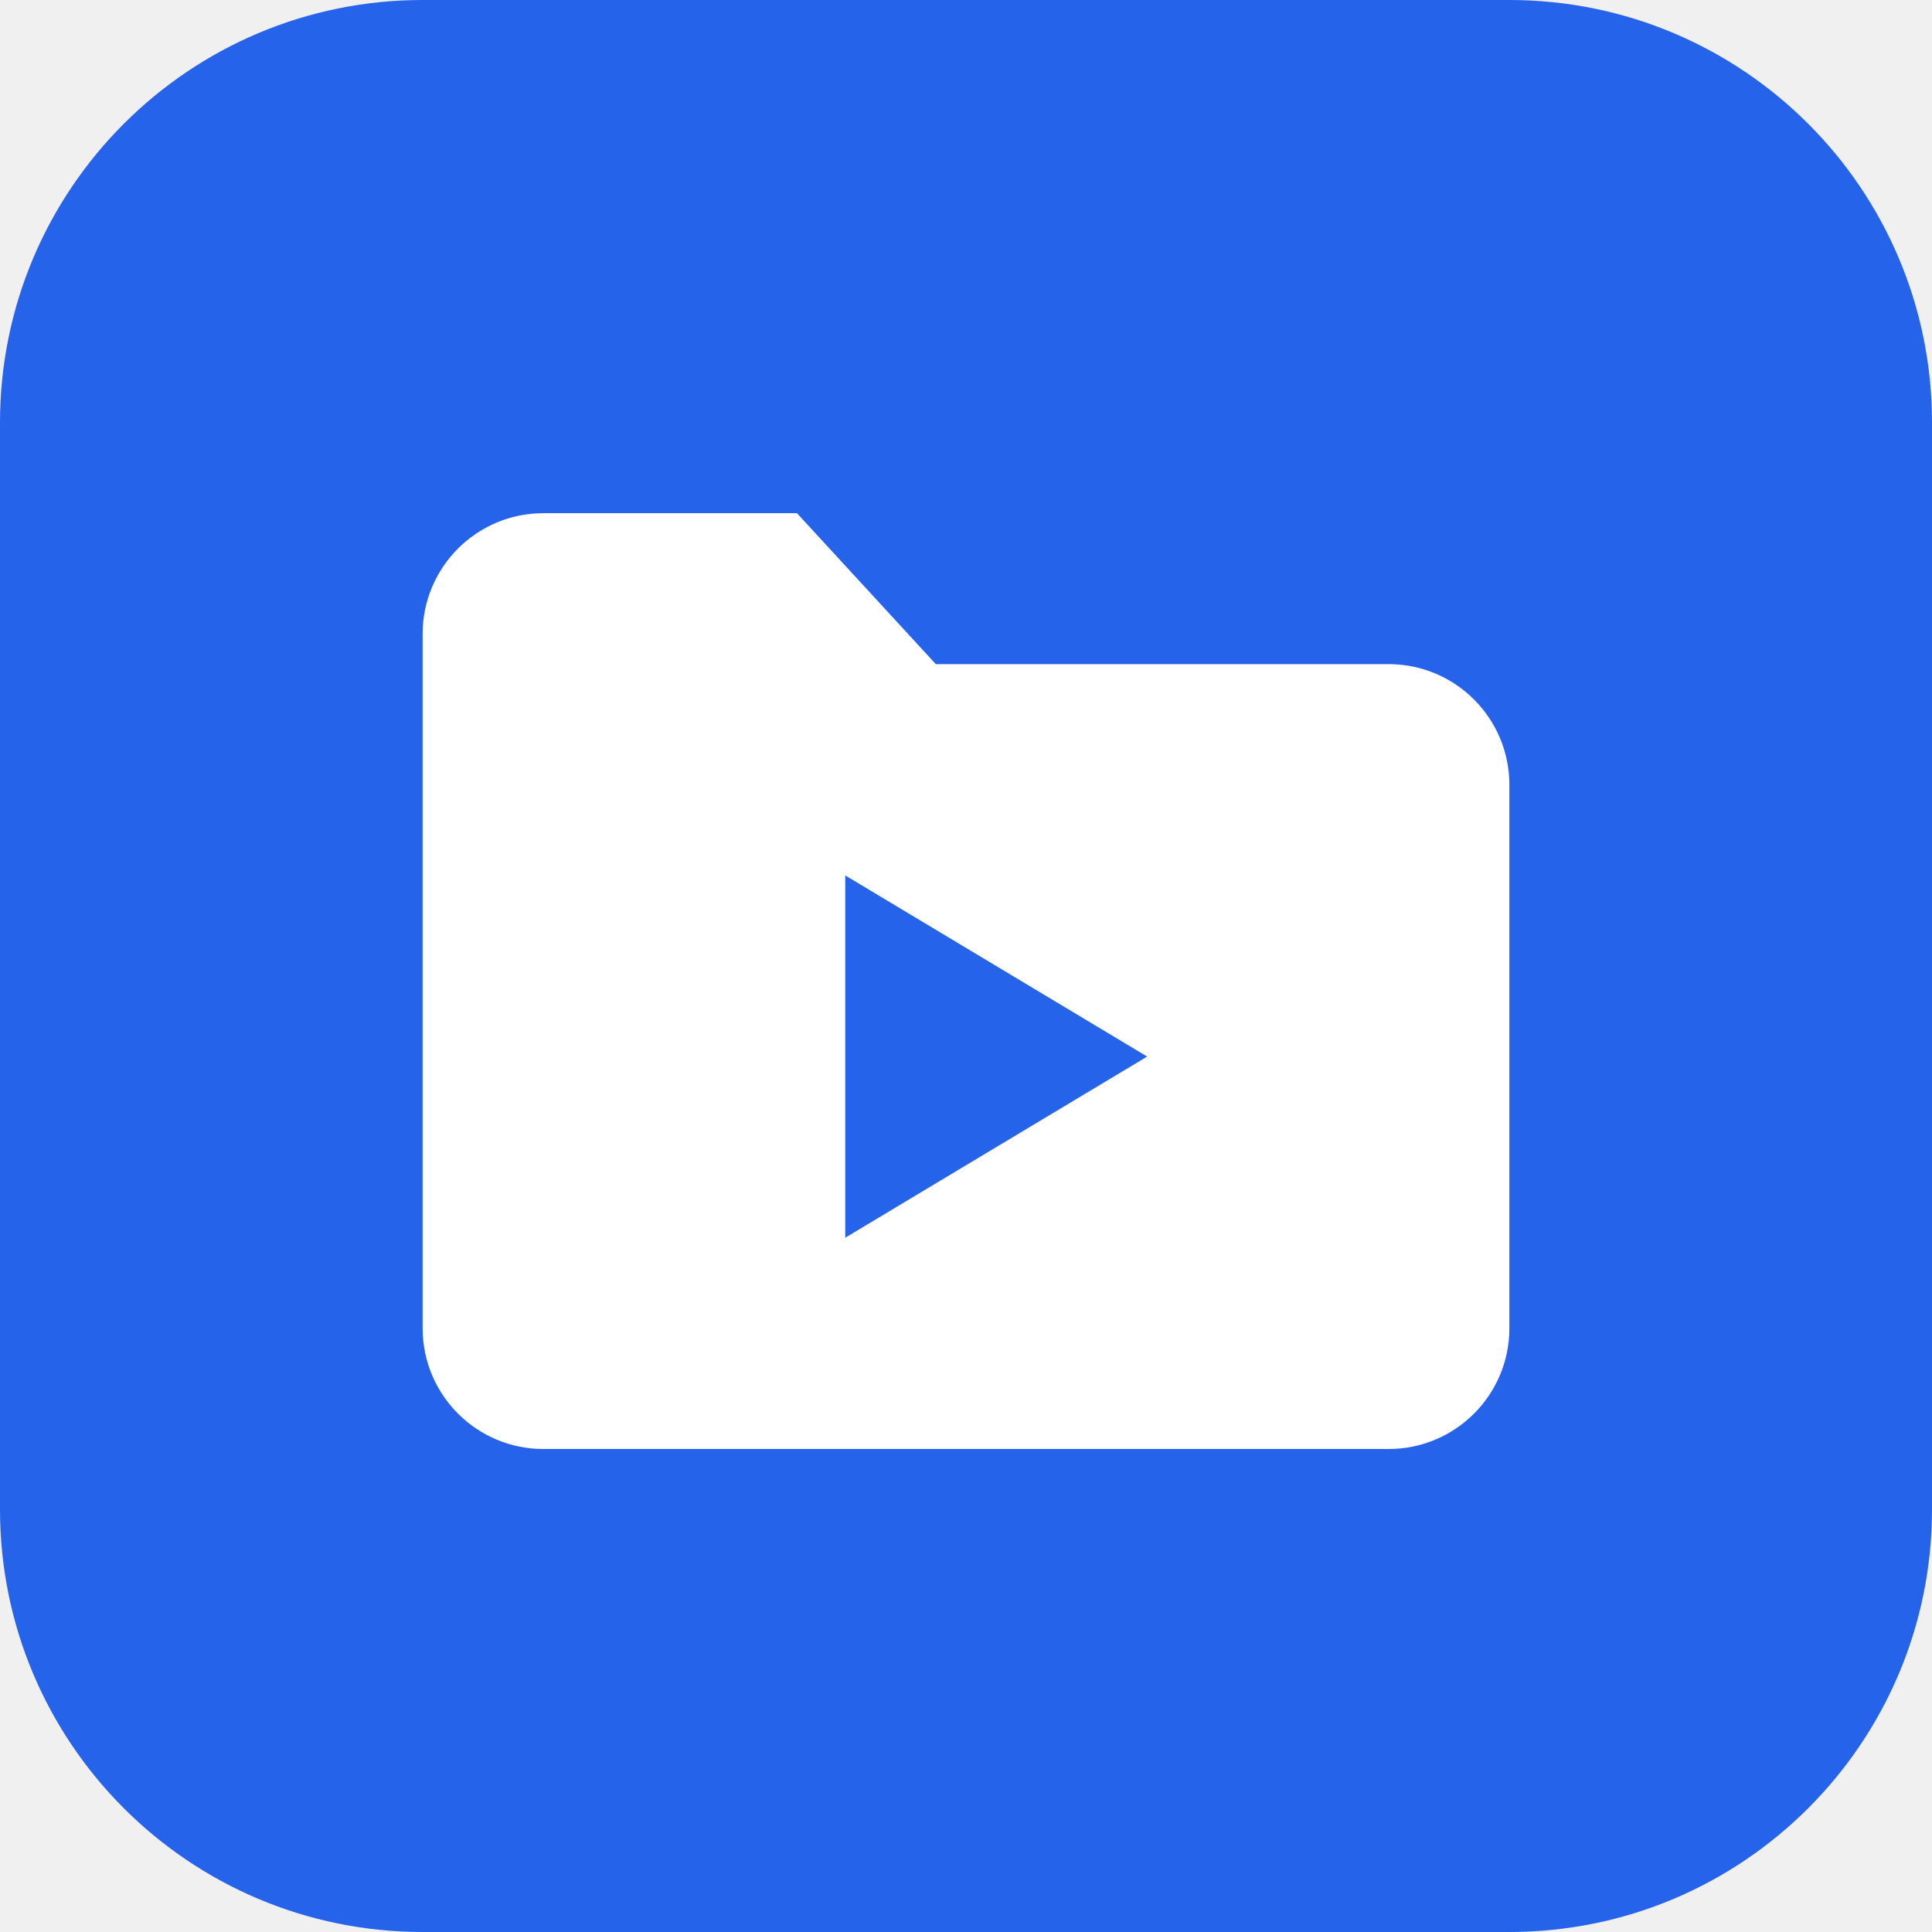
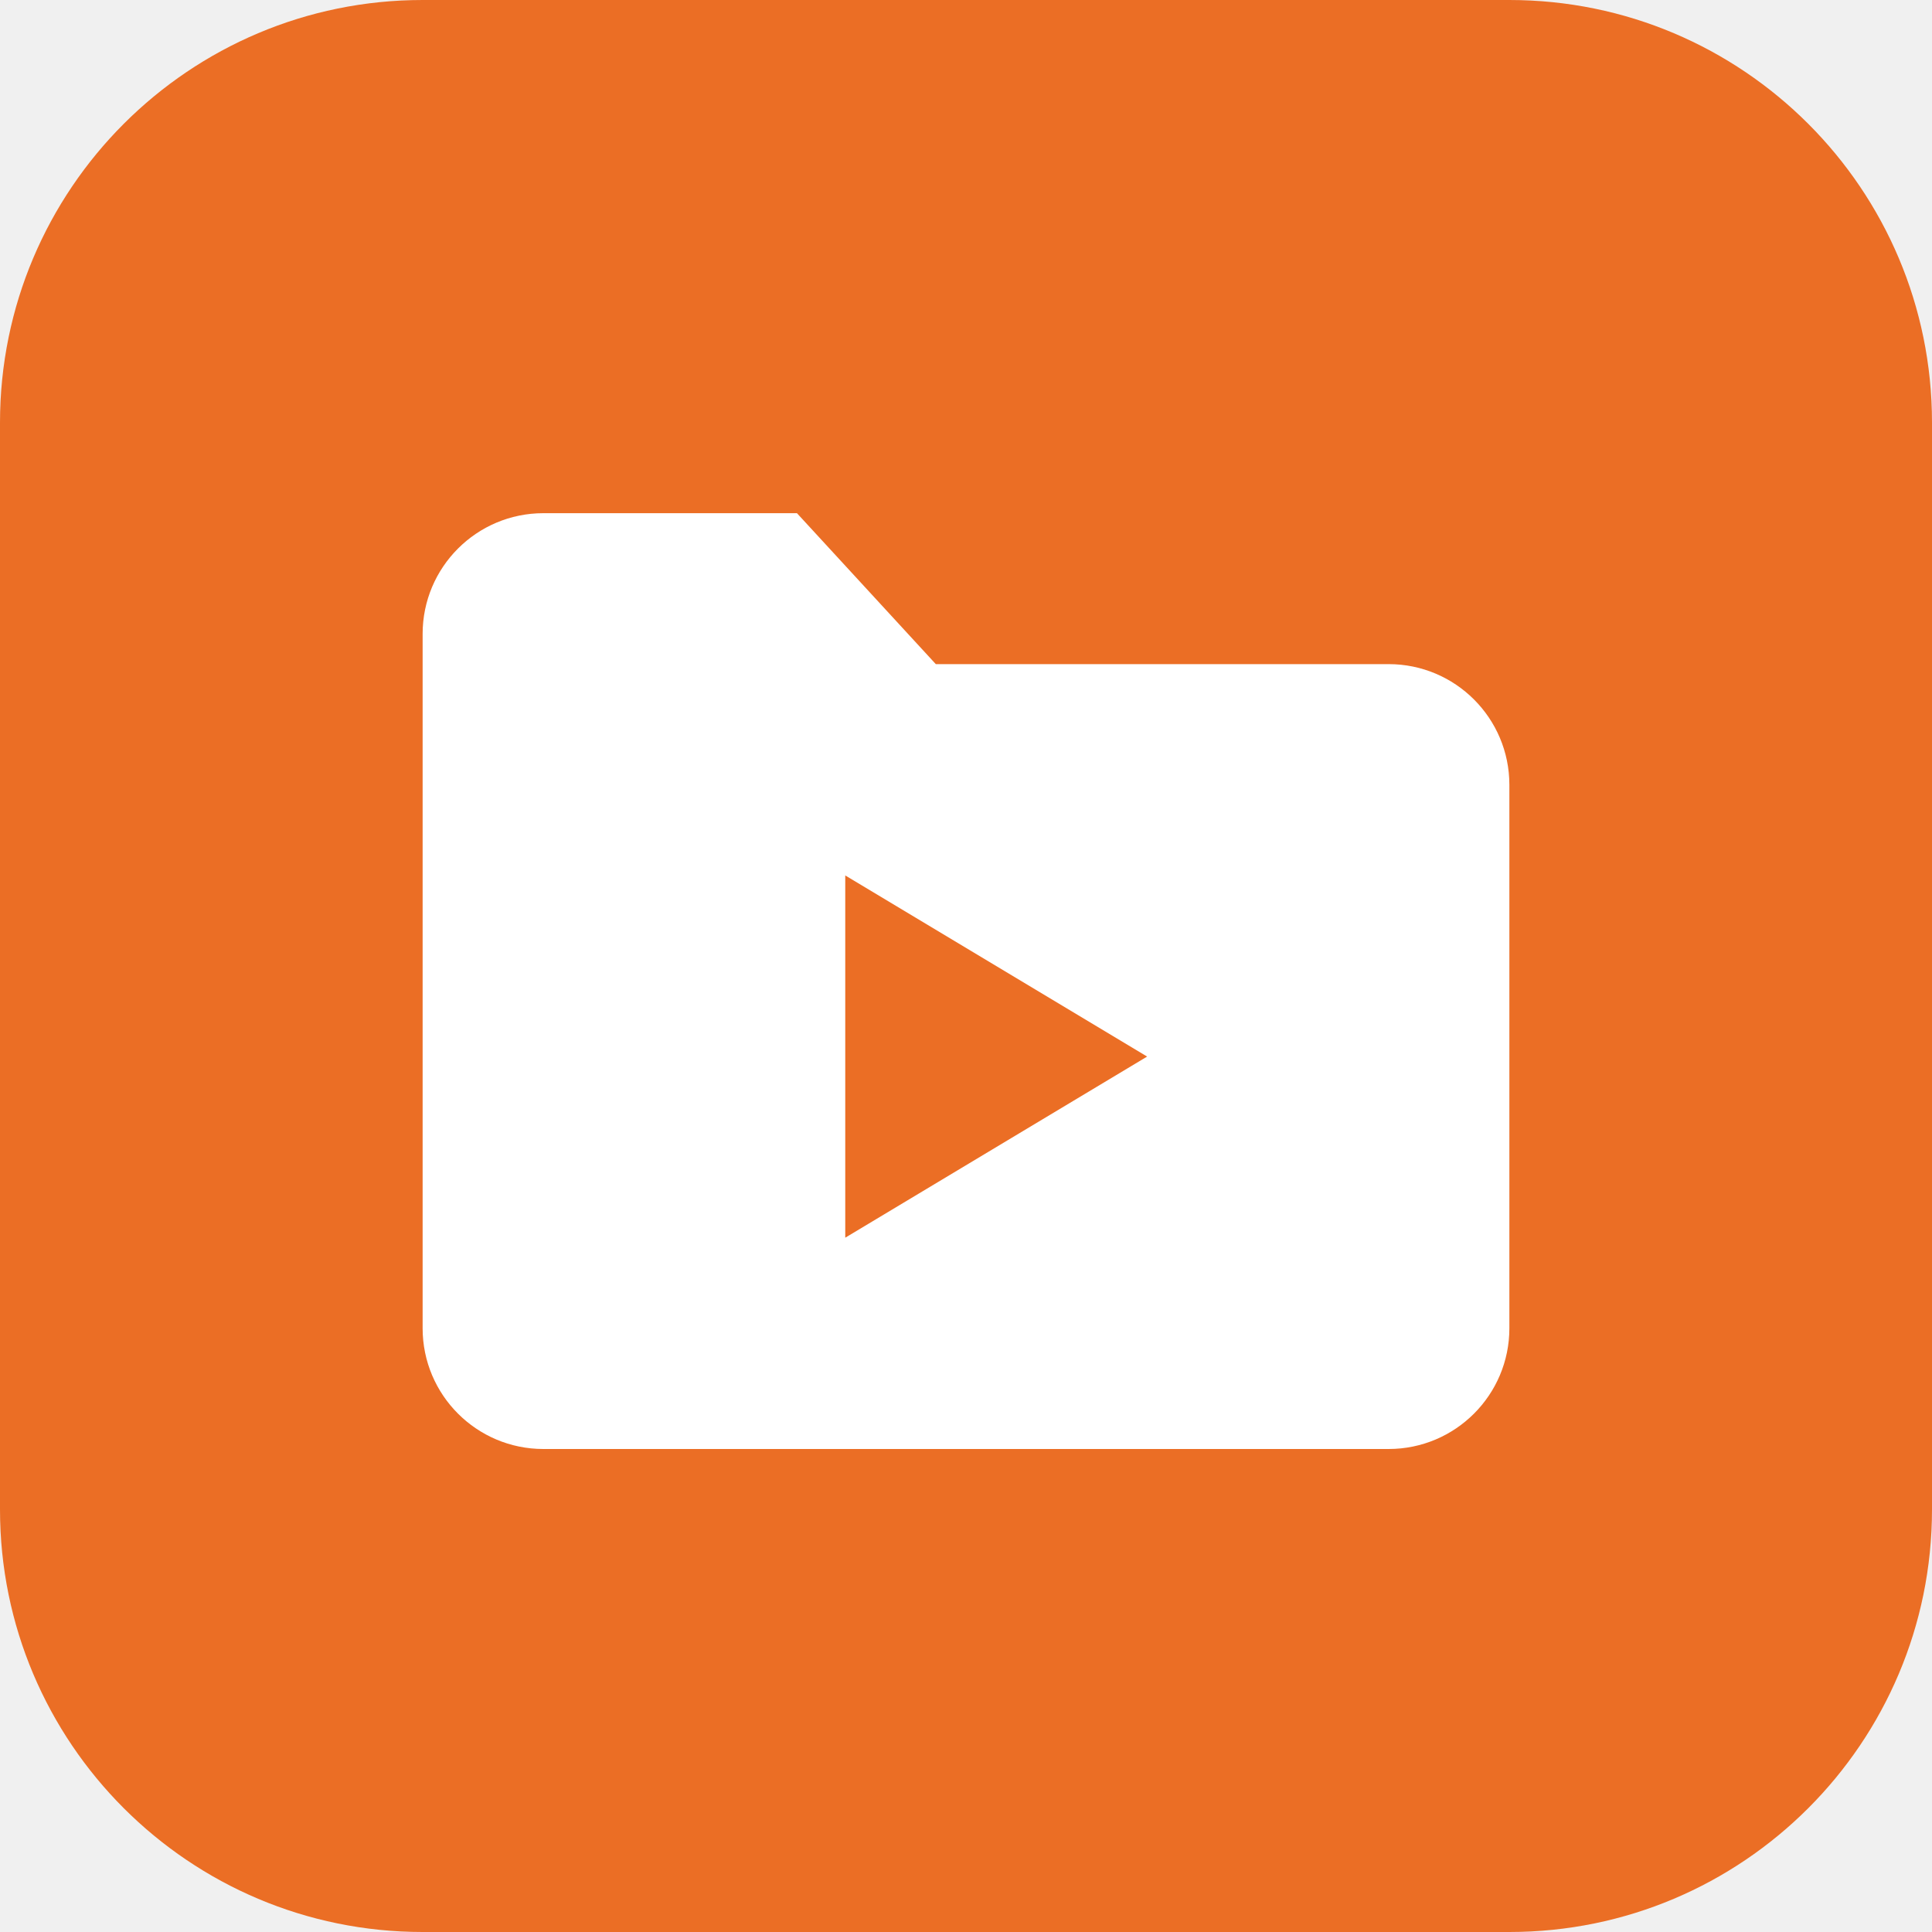
<svg xmlns="http://www.w3.org/2000/svg" viewBox="0 0 32 32">
-   <rect width="32" height="32" rx="7" fill="#2563eb" />
+   <rect width="32" height="32" rx="7" fill="#eb6e25" />
  <path d="M7 10.5a2 2 0 0 1 2-2h4.2l2.3 2.5H23a2 2 0 0 1 2 2v9a2 2 0 0 1-2 2H9a2 2 0 0 1-2-2z" fill="#fff" />
-   <path d="M14 14.5v6l5-3z" fill="#2563eb" />
+   <path d="M14 14.5v6l5-3z" fill="#eb6e25" />
</svg>
